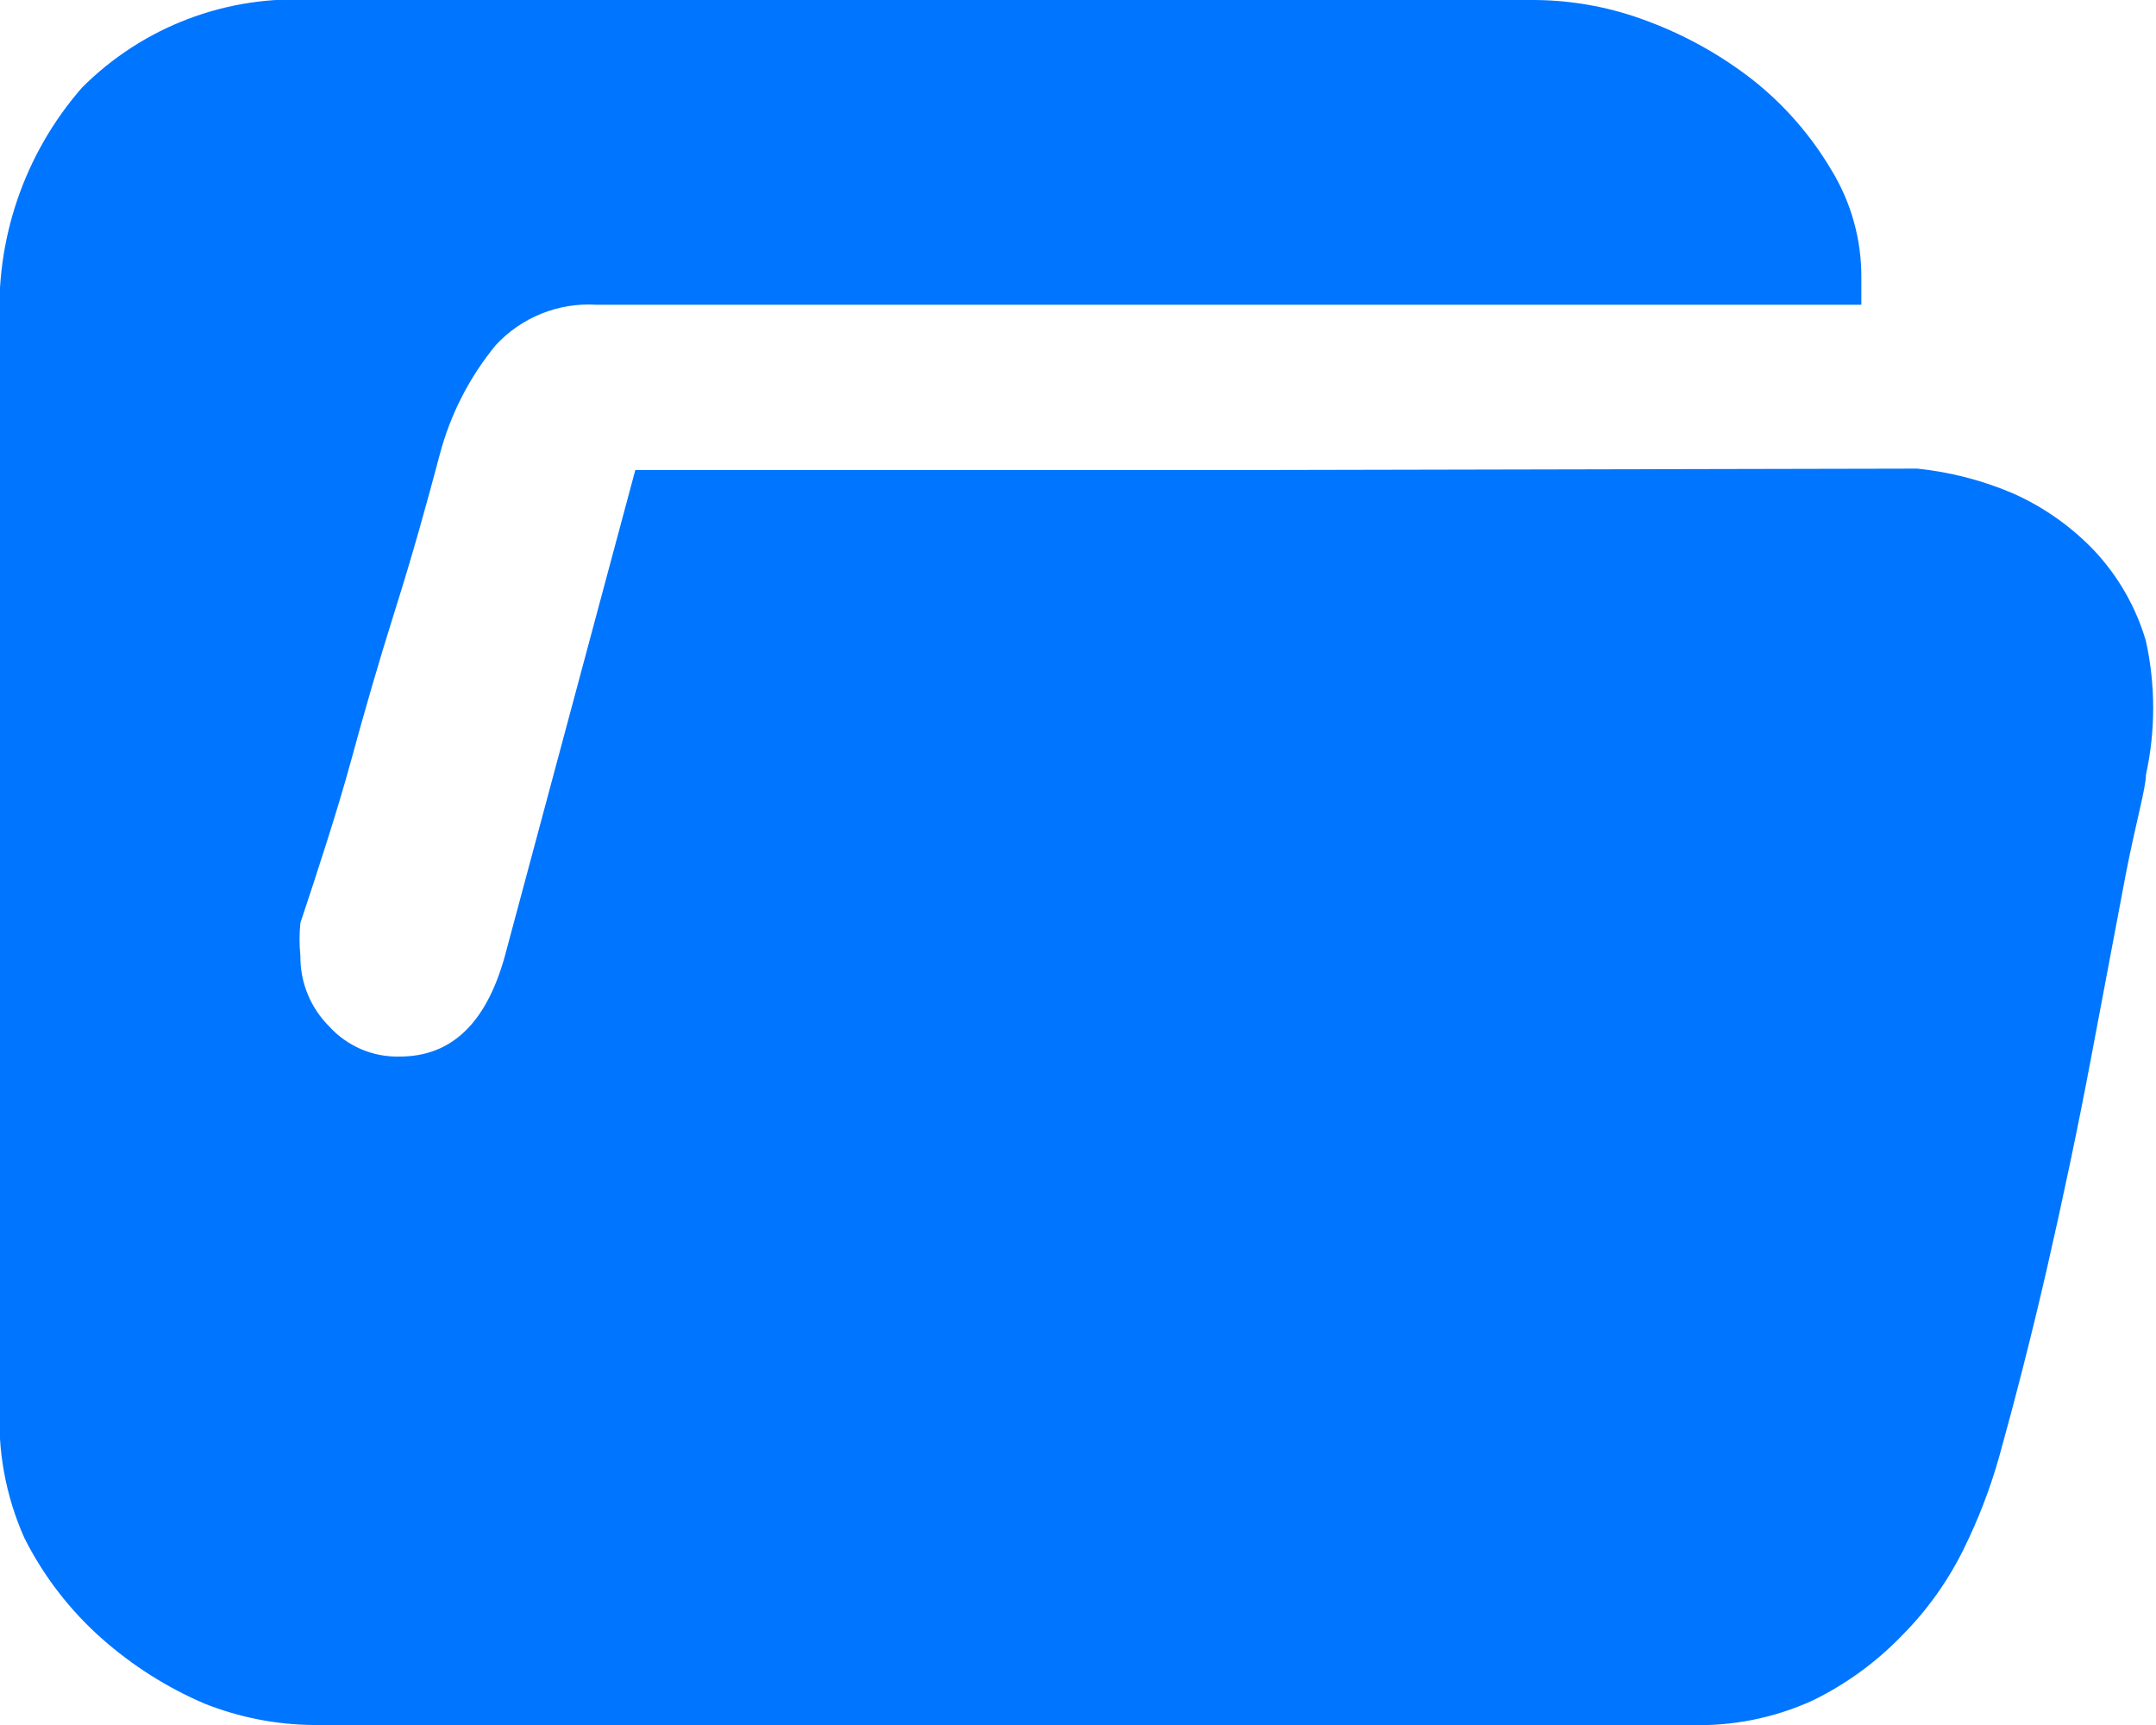
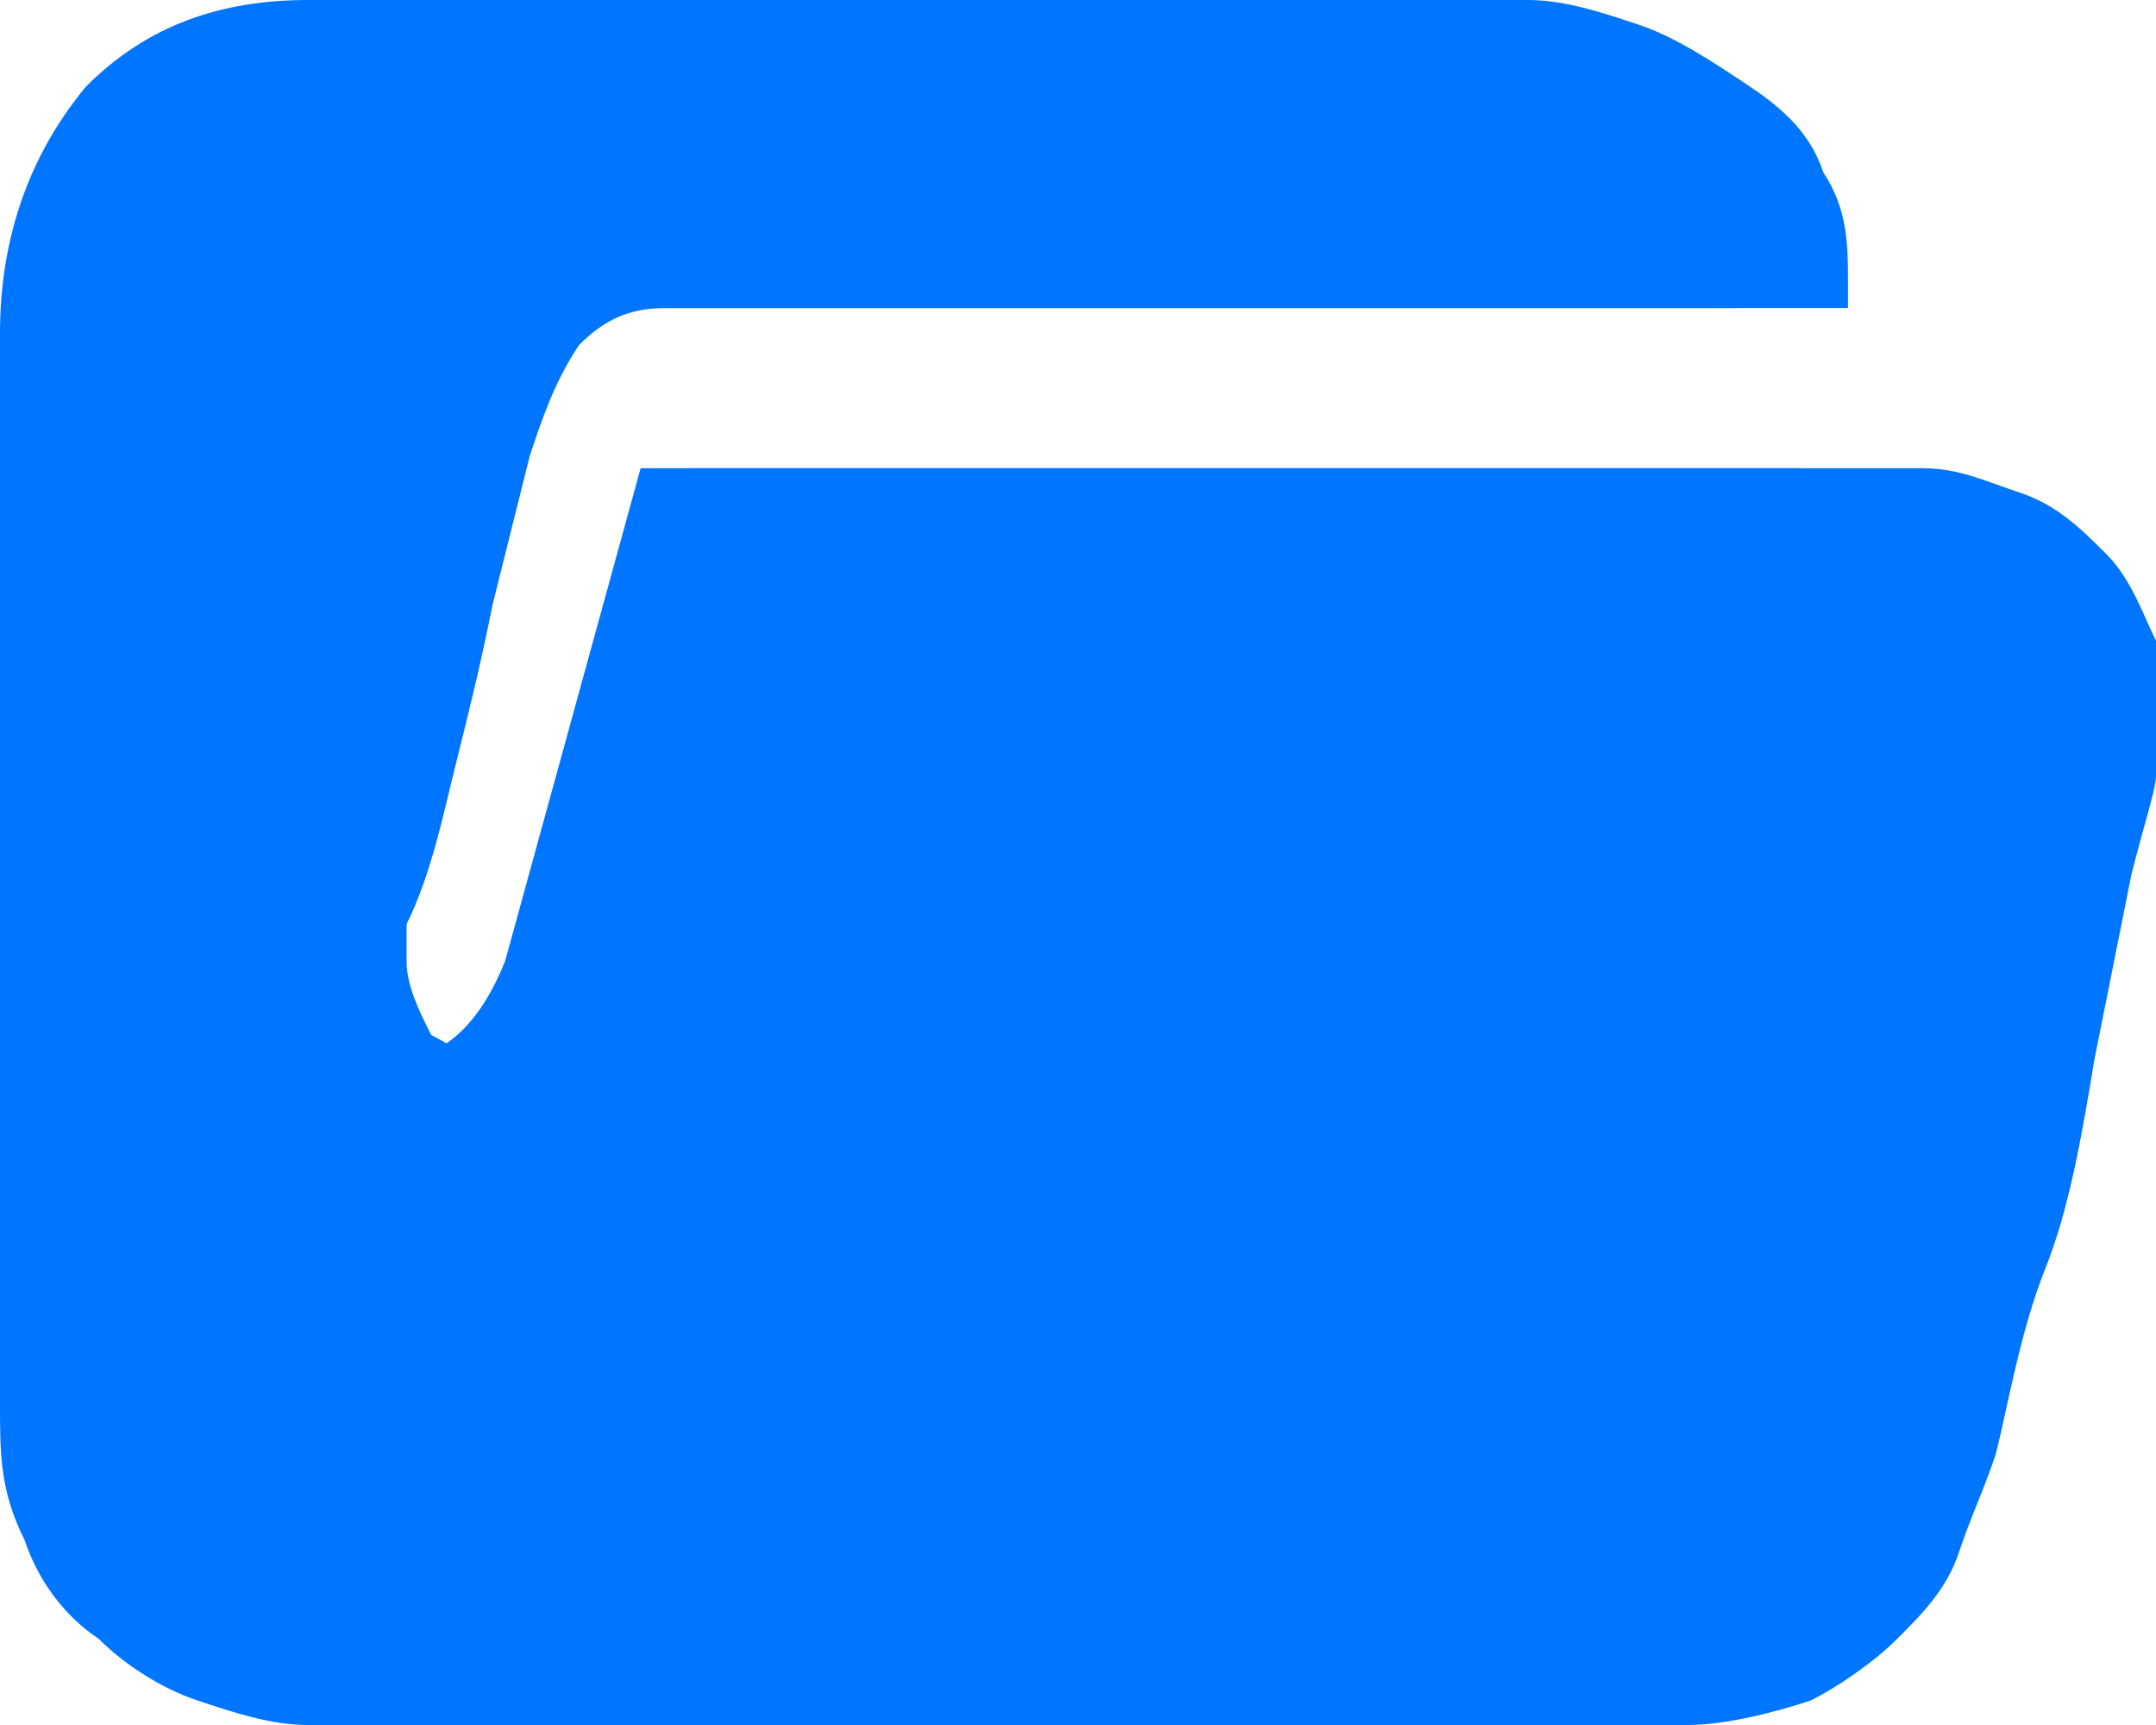
- <svg xmlns="http://www.w3.org/2000/svg" id="图层_1" data-name="图层 1" viewBox="0 0 15 12">
-   <defs>
-     <style>.cls-1{fill:#0075ff;}</style>
-   </defs>
-   <path class="cls-1" d="M-16.76,5.5a2.3,2.3,0,0,1,.66.17,1.78,1.78,0,0,1,.57.4,1.56,1.56,0,0,1,.36.63,2.17,2.17,0,0,1,0,.93c0,.09-.07.33-.14.69l-.24,1.27c-.09.48-.2,1-.31,1.48s-.23.94-.33,1.3a3.76,3.76,0,0,1-.25.65,2.28,2.28,0,0,1-.43.6,2.2,2.2,0,0,1-.62.45,1.91,1.91,0,0,1-.86.17h-9.57a2.1,2.1,0,0,1-.76-.15,2.66,2.66,0,0,1-.71-.45,2.34,2.34,0,0,1-.54-.7A2,2,0,0,1-30.1,12V4.52a2.33,2.33,0,0,1,.57-1.67,2.09,2.09,0,0,1,1.61-.61h8.5a2.25,2.25,0,0,1,.79.15,2.75,2.75,0,0,1,.73.41,2.28,2.28,0,0,1,.54.62,1.42,1.42,0,0,1,.21.75v.19h-8.8a.88.88,0,0,0-.7.28,2,2,0,0,0-.39.76c-.09.34-.19.7-.31,1.08s-.22.73-.31,1.06-.23.76-.35,1.12a1.11,1.11,0,0,0,0,.23.68.68,0,0,0,.2.49.64.64,0,0,0,.49.21c.36,0,.6-.23.73-.69l.91-3.39,4.11,0Zm0,0" transform="translate(30.1 -2.24)" />
+ <svg xmlns="http://www.w3.org/2000/svg" version="1.1" id="图层_1" x="0px" y="0px" viewBox="0 0 17.5 14" style="enable-background:new 0 0 17.5 14;" xml:space="preserve">
+   <style type="text/css">
+ 	.st0{fill:#0075FF;}
+ </style>
+   <path class="st0" d="M14.6,3.8c0.2,0,0.4,0.1,0.7,0.2c0.2,0.1,0.4,0.3,0.6,0.5c0.2,0.2,0.3,0.5,0.4,0.7c0.1,0.4,0.1,0.7,0,1.1  c0,0.1-0.1,0.4-0.1,0.8l-0.2,1.5c-0.1,0.6-0.2,1.2-0.3,1.7s-0.2,1.1-0.3,1.5c-0.1,0.3-0.1,0.5-0.3,0.8c-0.1,0.3-0.3,0.5-0.4,0.7  c-0.2,0.2-0.4,0.4-0.6,0.5C13.6,13.9,13.3,14,13,14H3.4c-0.3,0-0.5-0.1-0.8-0.2c-0.3-0.1-0.5-0.3-0.7-0.5c-0.2-0.2-0.4-0.5-0.5-0.8  c-0.1-0.3-0.2-0.7-0.2-1.1V2.7c0-0.7,0.2-1.4,0.6-1.9C2.2,0.2,2.8,0,3.4,0h8.5c0.3,0,0.5,0.1,0.8,0.2c0.3,0.1,0.5,0.3,0.7,0.5  c0.2,0.2,0.4,0.4,0.5,0.7c0.1,0.3,0.2,0.6,0.2,0.9v0.2H5.4c-0.3,0-0.5,0.1-0.7,0.3C4.5,3.1,4.4,3.4,4.3,3.7C4.2,4.1,4.1,4.5,4,4.9  C3.9,5.4,3.8,5.8,3.7,6.2S3.5,7.1,3.3,7.5c0,0.1,0,0.2,0,0.3c0,0.2,0.1,0.4,0.2,0.6C3.7,8.5,3.8,8.6,4,8.6c0.4,0,0.6-0.3,0.7-0.8  l0.9-4h4.1L14.6,3.8z" />
+   <path class="st0" d="M15.6,3.8c0.3,0,0.5,0.1,0.8,0.2c0.3,0.1,0.5,0.3,0.7,0.5c0.2,0.2,0.3,0.5,0.4,0.7c0.1,0.4,0.1,0.7,0,1.1  c0,0.1-0.1,0.4-0.2,0.8L17,8.6c-0.1,0.6-0.2,1.2-0.4,1.7s-0.3,1.1-0.4,1.5c-0.1,0.3-0.2,0.5-0.3,0.8c-0.1,0.3-0.3,0.5-0.5,0.7  c-0.2,0.2-0.5,0.4-0.7,0.5c-0.3,0.1-0.7,0.2-1,0.2H2.5c-0.3,0-0.6-0.1-0.9-0.2c-0.3-0.1-0.6-0.3-0.8-0.5c-0.3-0.2-0.5-0.5-0.6-0.8  C0,12.1,0,11.8,0,11.4V2.7C0,2,0.2,1.3,0.7,0.7C1.2,0.2,1.8,0,2.5,0h9.9c0.3,0,0.6,0.1,0.9,0.2c0.3,0.1,0.6,0.3,0.9,0.5  c0.3,0.2,0.5,0.4,0.6,0.7c0.2,0.3,0.2,0.6,0.2,0.9v0.2H4.8C4.5,2.5,4.2,2.6,4,2.8C3.8,3.1,3.7,3.4,3.6,3.7C3.5,4.1,3.4,4.5,3.2,4.9  C3.1,5.4,3,5.8,2.9,6.2S2.6,7.1,2.4,7.5c0,0.1,0,0.2,0,0.3c0,0.2,0.1,0.4,0.2,0.6C2.8,8.5,3,8.6,3.2,8.6c0.4,0,0.7-0.3,0.9-0.8  l1.1-4H10L15.6,3.8z" />
</svg>
